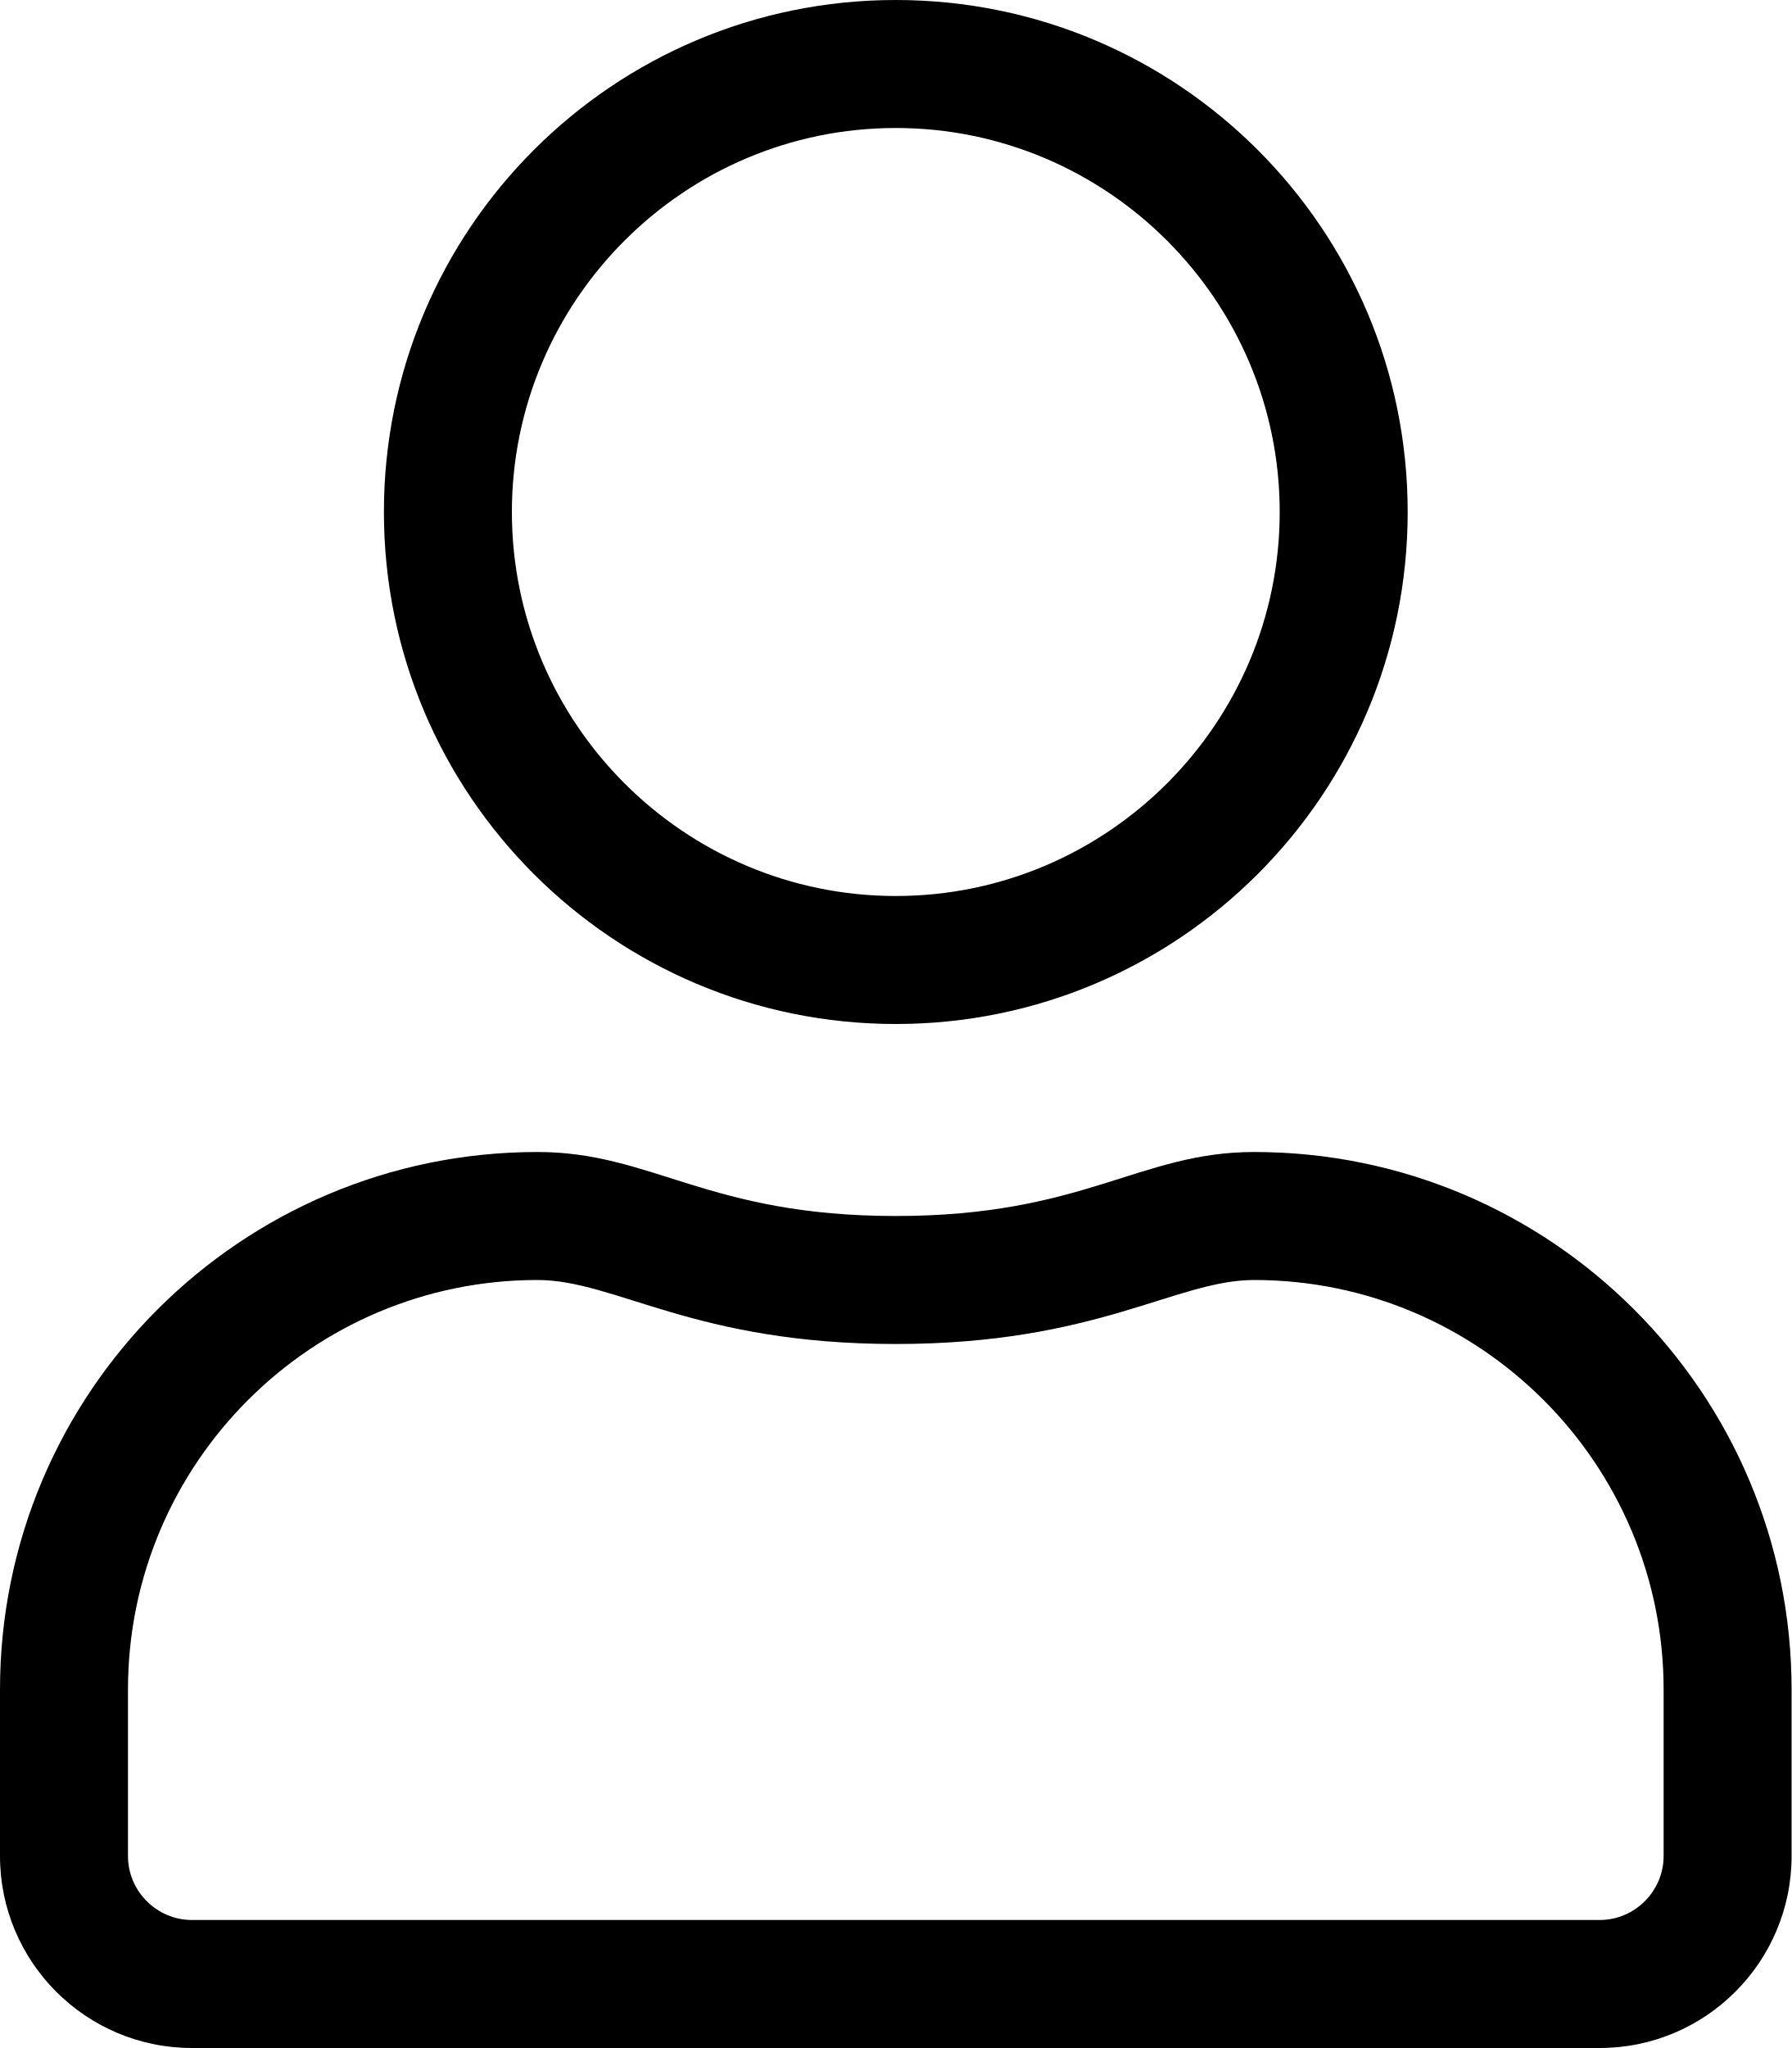
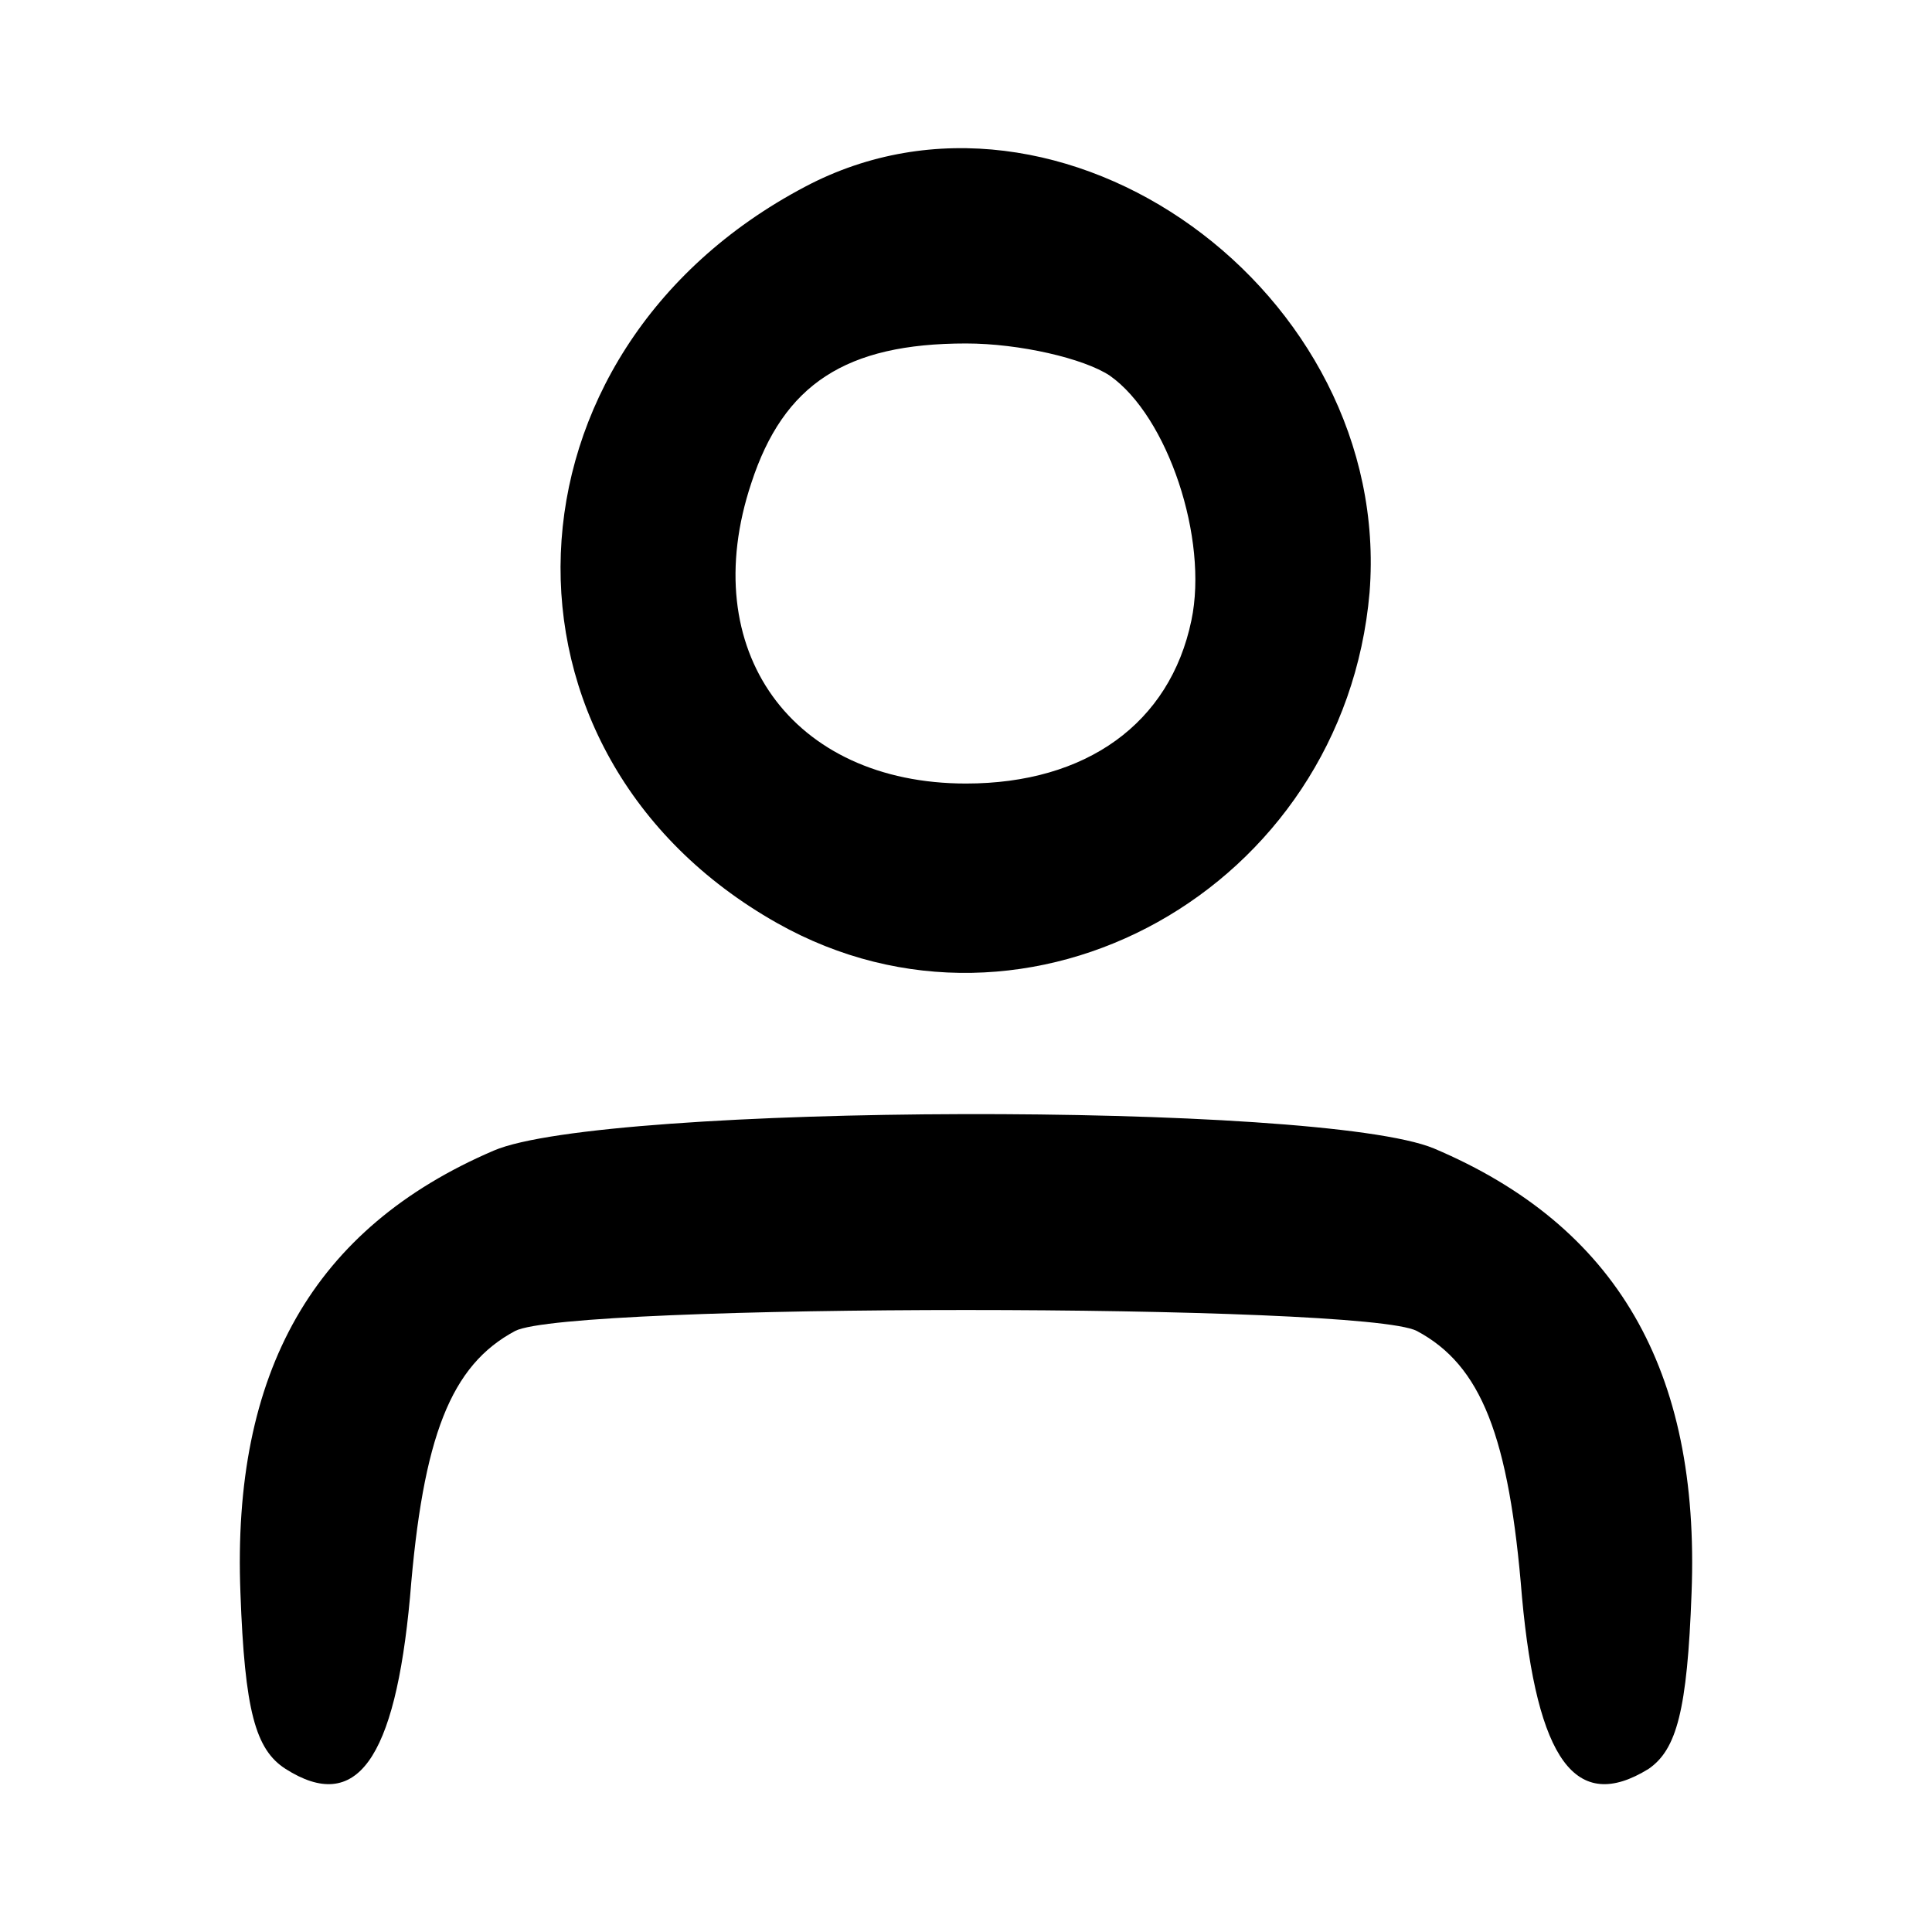
- <svg xmlns="http://www.w3.org/2000/svg" viewBox="0 0 448 512">
-   <path d="M313.6 288c-28.7 0-42.5 16-89.6 16-47.1 0-60.8-16-89.6-16C60.2 288 0 348.2 0 422.4V464c0 26.5 21.5 48 48 48h352c26.5 0 48-21.5 48-48v-41.6c0-74.2-60.2-134.4-134.4-134.4zM416 464c0 8.8-7.2 16-16 16H48c-8.8 0-16-7.2-16-16v-41.6C32 365.9 77.9 320 134.4 320c19.6 0 39.1 16 89.6 16 50.4 0 70-16 89.6-16 56.5 0 102.4 45.9 102.4 102.4V464zM224 256c70.7 0 128-57.3 128-128S294.7 0 224 0 96 57.3 96 128s57.3 128 128 128zm0-224c52.9 0 96 43.1 96 96s-43.1 96-96 96-96-43.1-96-96 43.1-96 96-96z" />
+ <svg xmlns="http://www.w3.org/2000/svg" version="1.1" id="Слой_1" x="0px" y="0px" width="90px" height="90px" viewBox="0 0 90 90" enable-background="new 0 0 90 90" xml:space="preserve">
+   <g transform="translate(0,90) scale(0.1,-0.1)">
+     <path d="M375,812.998C228.999,736.001,222.002,548.999,362.002,470c117.002-65.996,263.994,16.001,275.996,153.999   C649.004,763.999,494.004,876.001,375,812.998z M517.002,725c27.002-18.999,45.996-76.001,37.998-113.999   C545,562.998,505.996,535,450,535c-81.001,0-126.001,62.002-100,140c15,46.001,43.999,65,100,65C475,740,505,732.998,517.002,725z" />
+     <path d="M230,364.004c-83.999-36.006-122.002-103.008-117.998-206.006c1.997-55,6.997-72.998,20.996-82.002   c33.003-20.996,51.001,4.004,58.003,80C197.002,230.996,210,264.004,240,280c25,12.998,395,12.998,420,0   c30-15.996,42.998-49.004,49.004-124.004c6.992-75.996,25-100.996,58.994-80c12.998,9.004,17.998,27.002,20,82.002   c4.004,104.004-35,171.006-120,207.002C615,387.002,281.001,385.996,230,364.004z" />
+   </g>
</svg>
